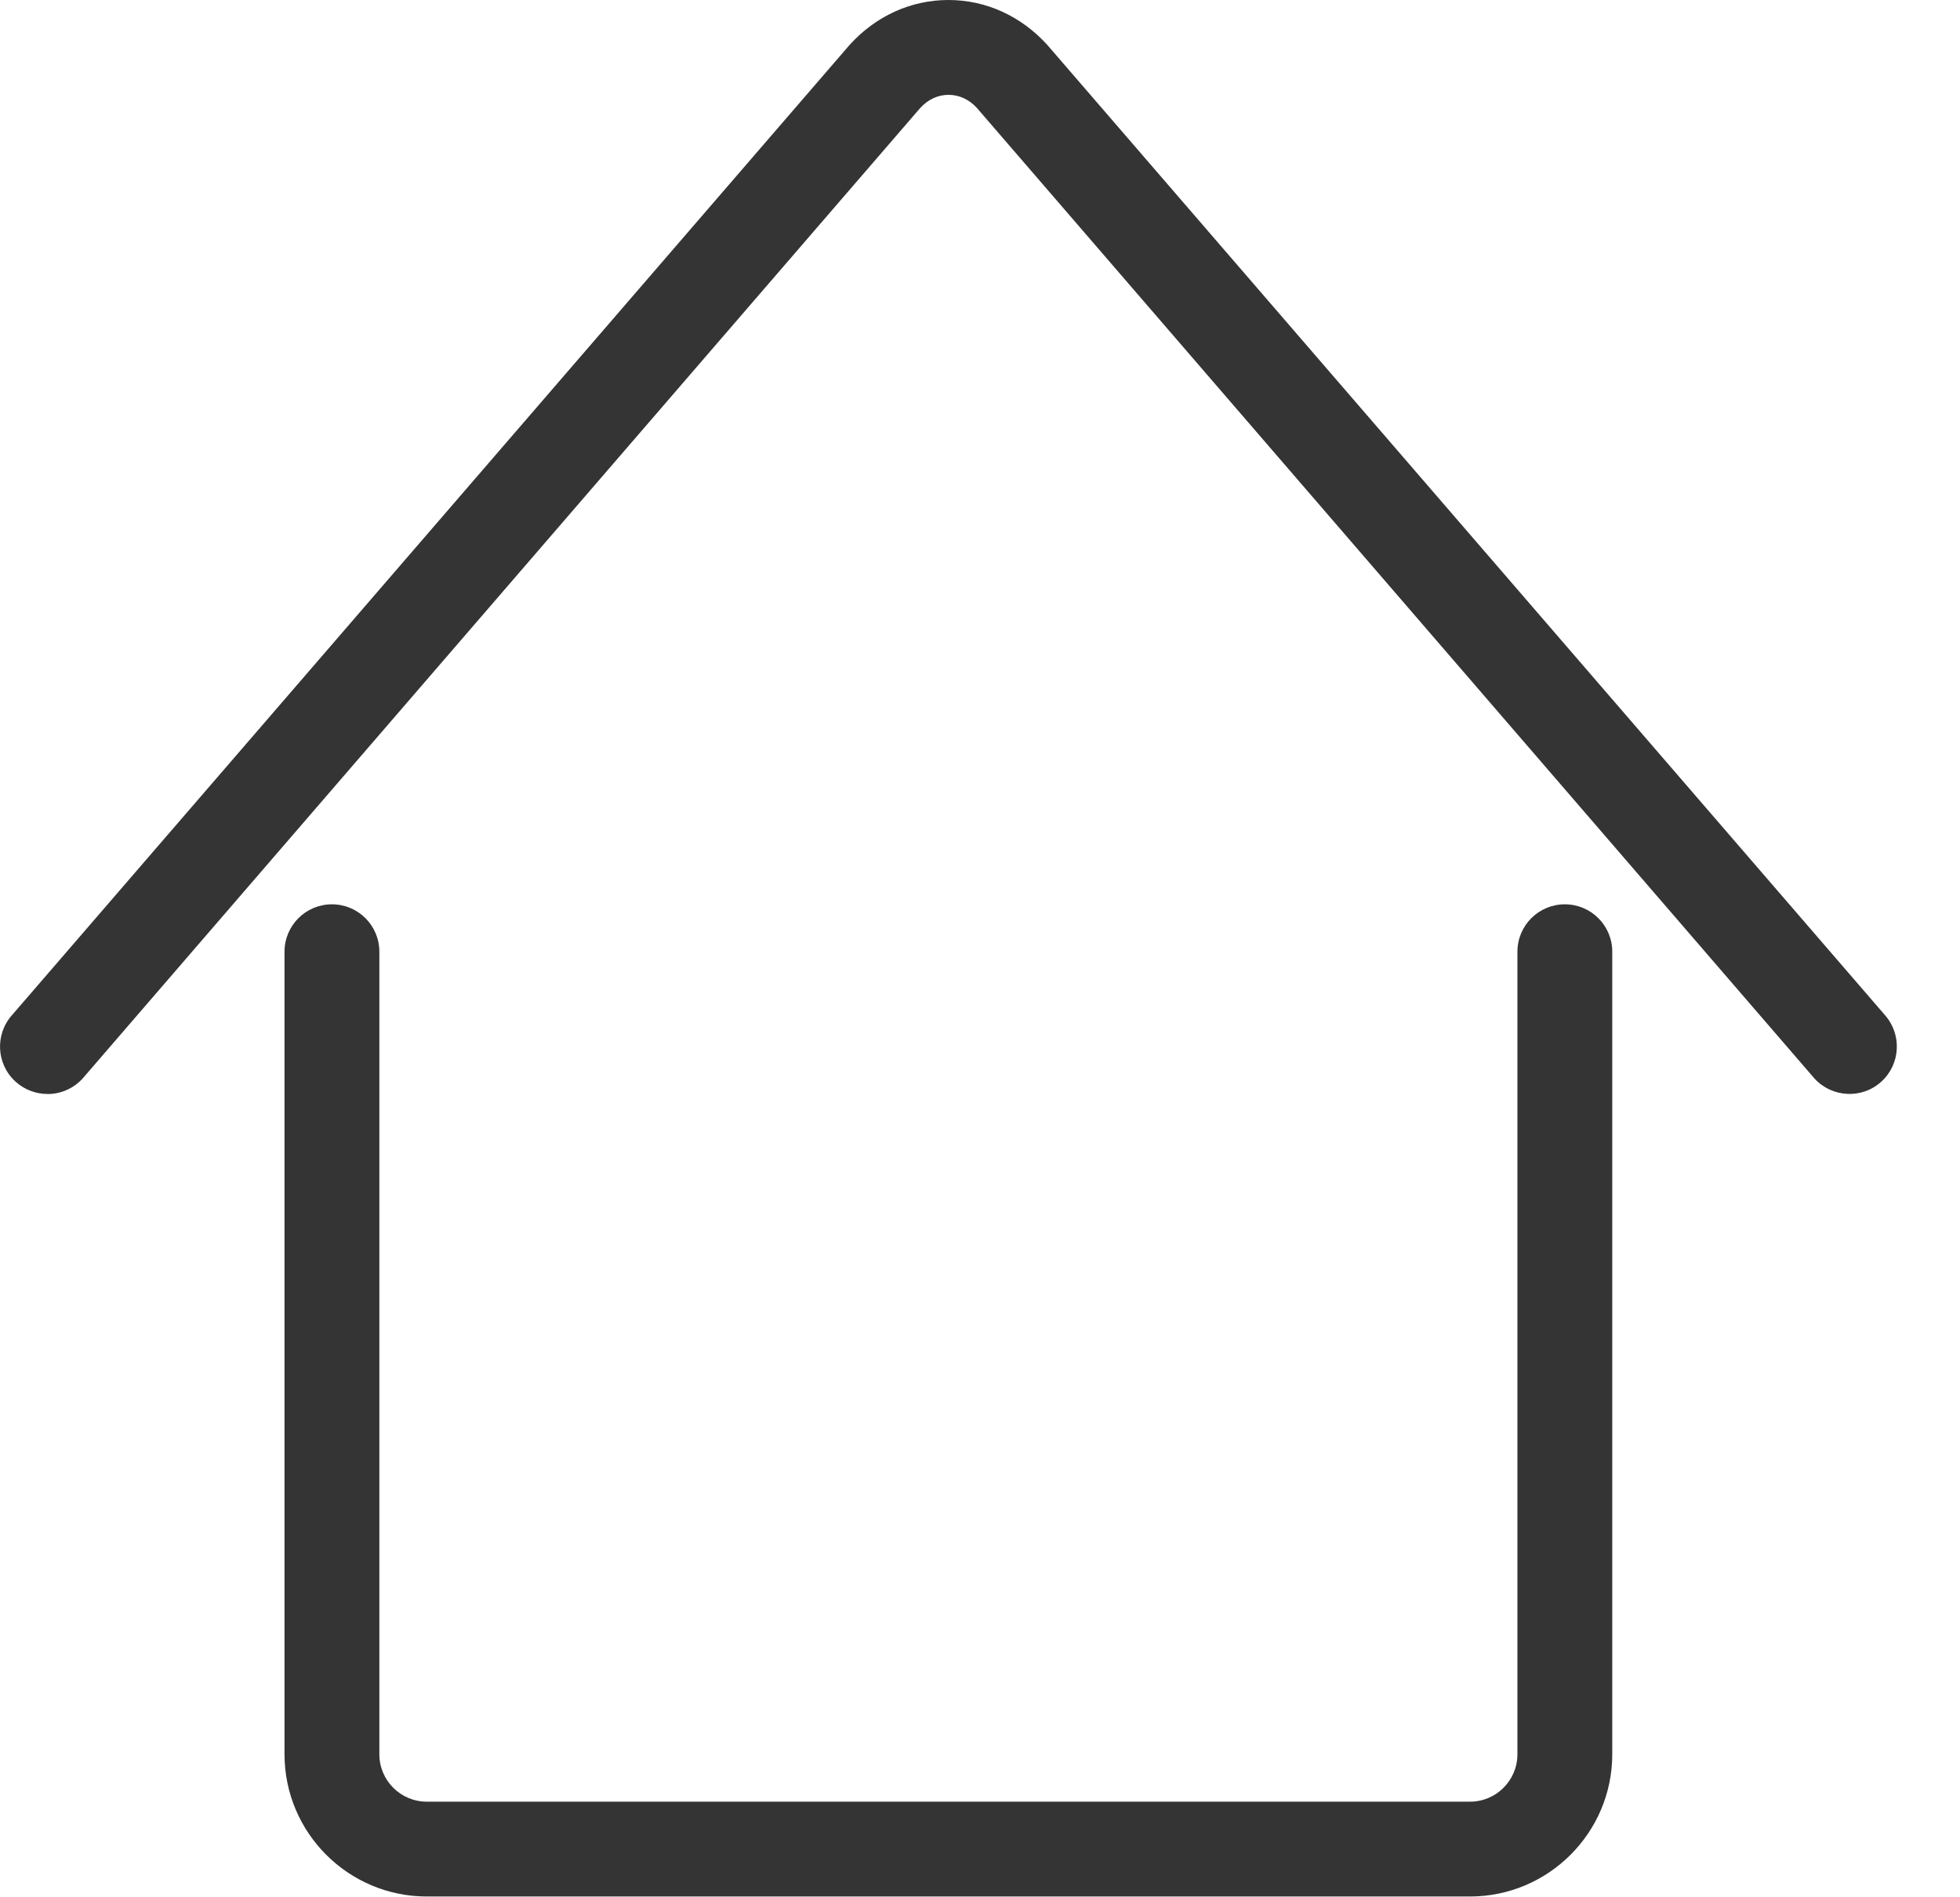
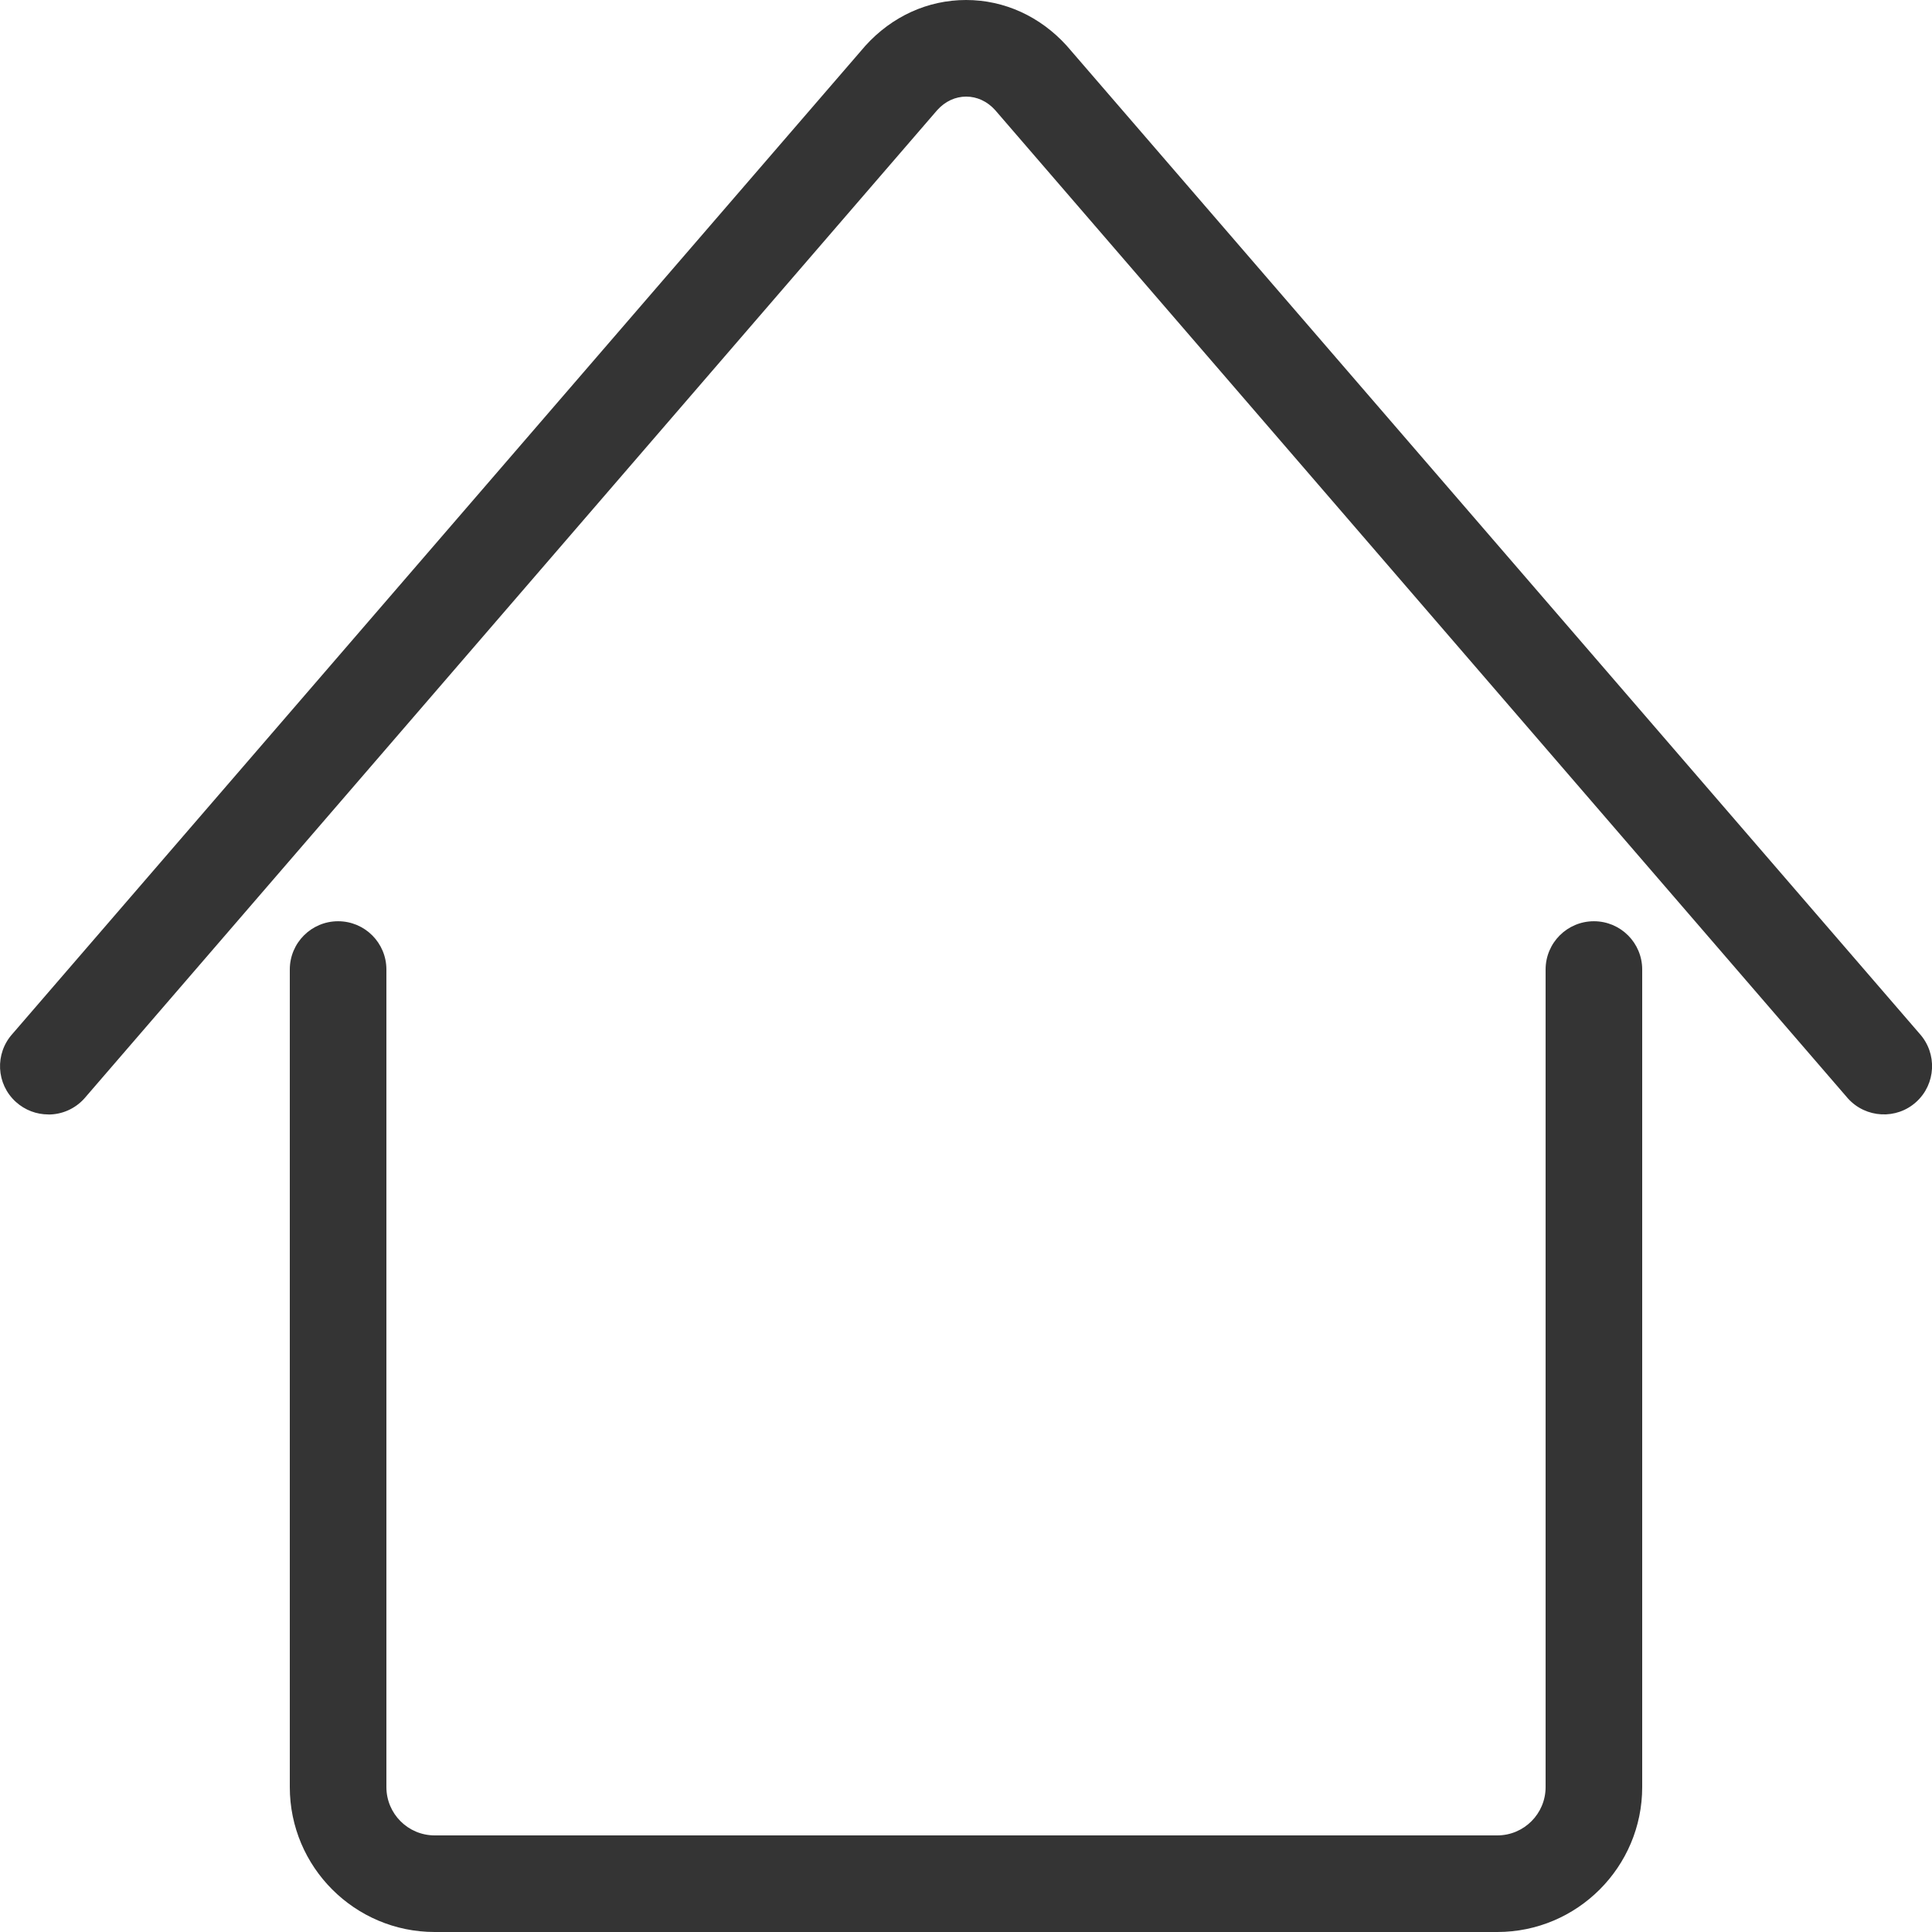
- <svg xmlns="http://www.w3.org/2000/svg" width="31" height="30" viewBox="0 0 31 30" fill="none">
+ <svg xmlns="http://www.w3.org/2000/svg" width="30" height="30" viewBox="0 0 30 30" fill="none">
  <path d="M0.75 17.305C0.57 17.305 0.39 17.24 0.247 17.111C-0.06 16.834 -0.084 16.36 0.195 16.052L13.438 0.71C13.849 0.256 14.404 0 15.001 0C15.597 0 16.152 0.256 16.564 0.71L29.808 16.052C30.085 16.36 30.061 16.834 29.755 17.111C29.449 17.389 28.974 17.364 28.696 17.058L15.453 1.71C15.33 1.573 15.169 1.5 15.003 1.5C14.836 1.5 14.676 1.573 14.553 1.71L1.309 17.058C1.161 17.222 0.957 17.306 0.753 17.306L0.75 17.305Z" fill="#343434" />
  <path d="M23.25 30H6.75C5.509 30 4.5 28.991 4.5 27.75V15.055C4.5 14.64 4.836 14.305 5.25 14.305C5.664 14.305 6 14.64 6 15.055V27.75C6 28.164 6.336 28.5 6.75 28.5H23.25C23.664 28.5 24 28.164 24 27.75V15.055C24 14.64 24.336 14.305 24.75 14.305C25.164 14.305 25.5 14.64 25.5 15.055V27.75C25.5 28.991 24.49 30 23.25 30Z" fill="#343434" />
</svg>
